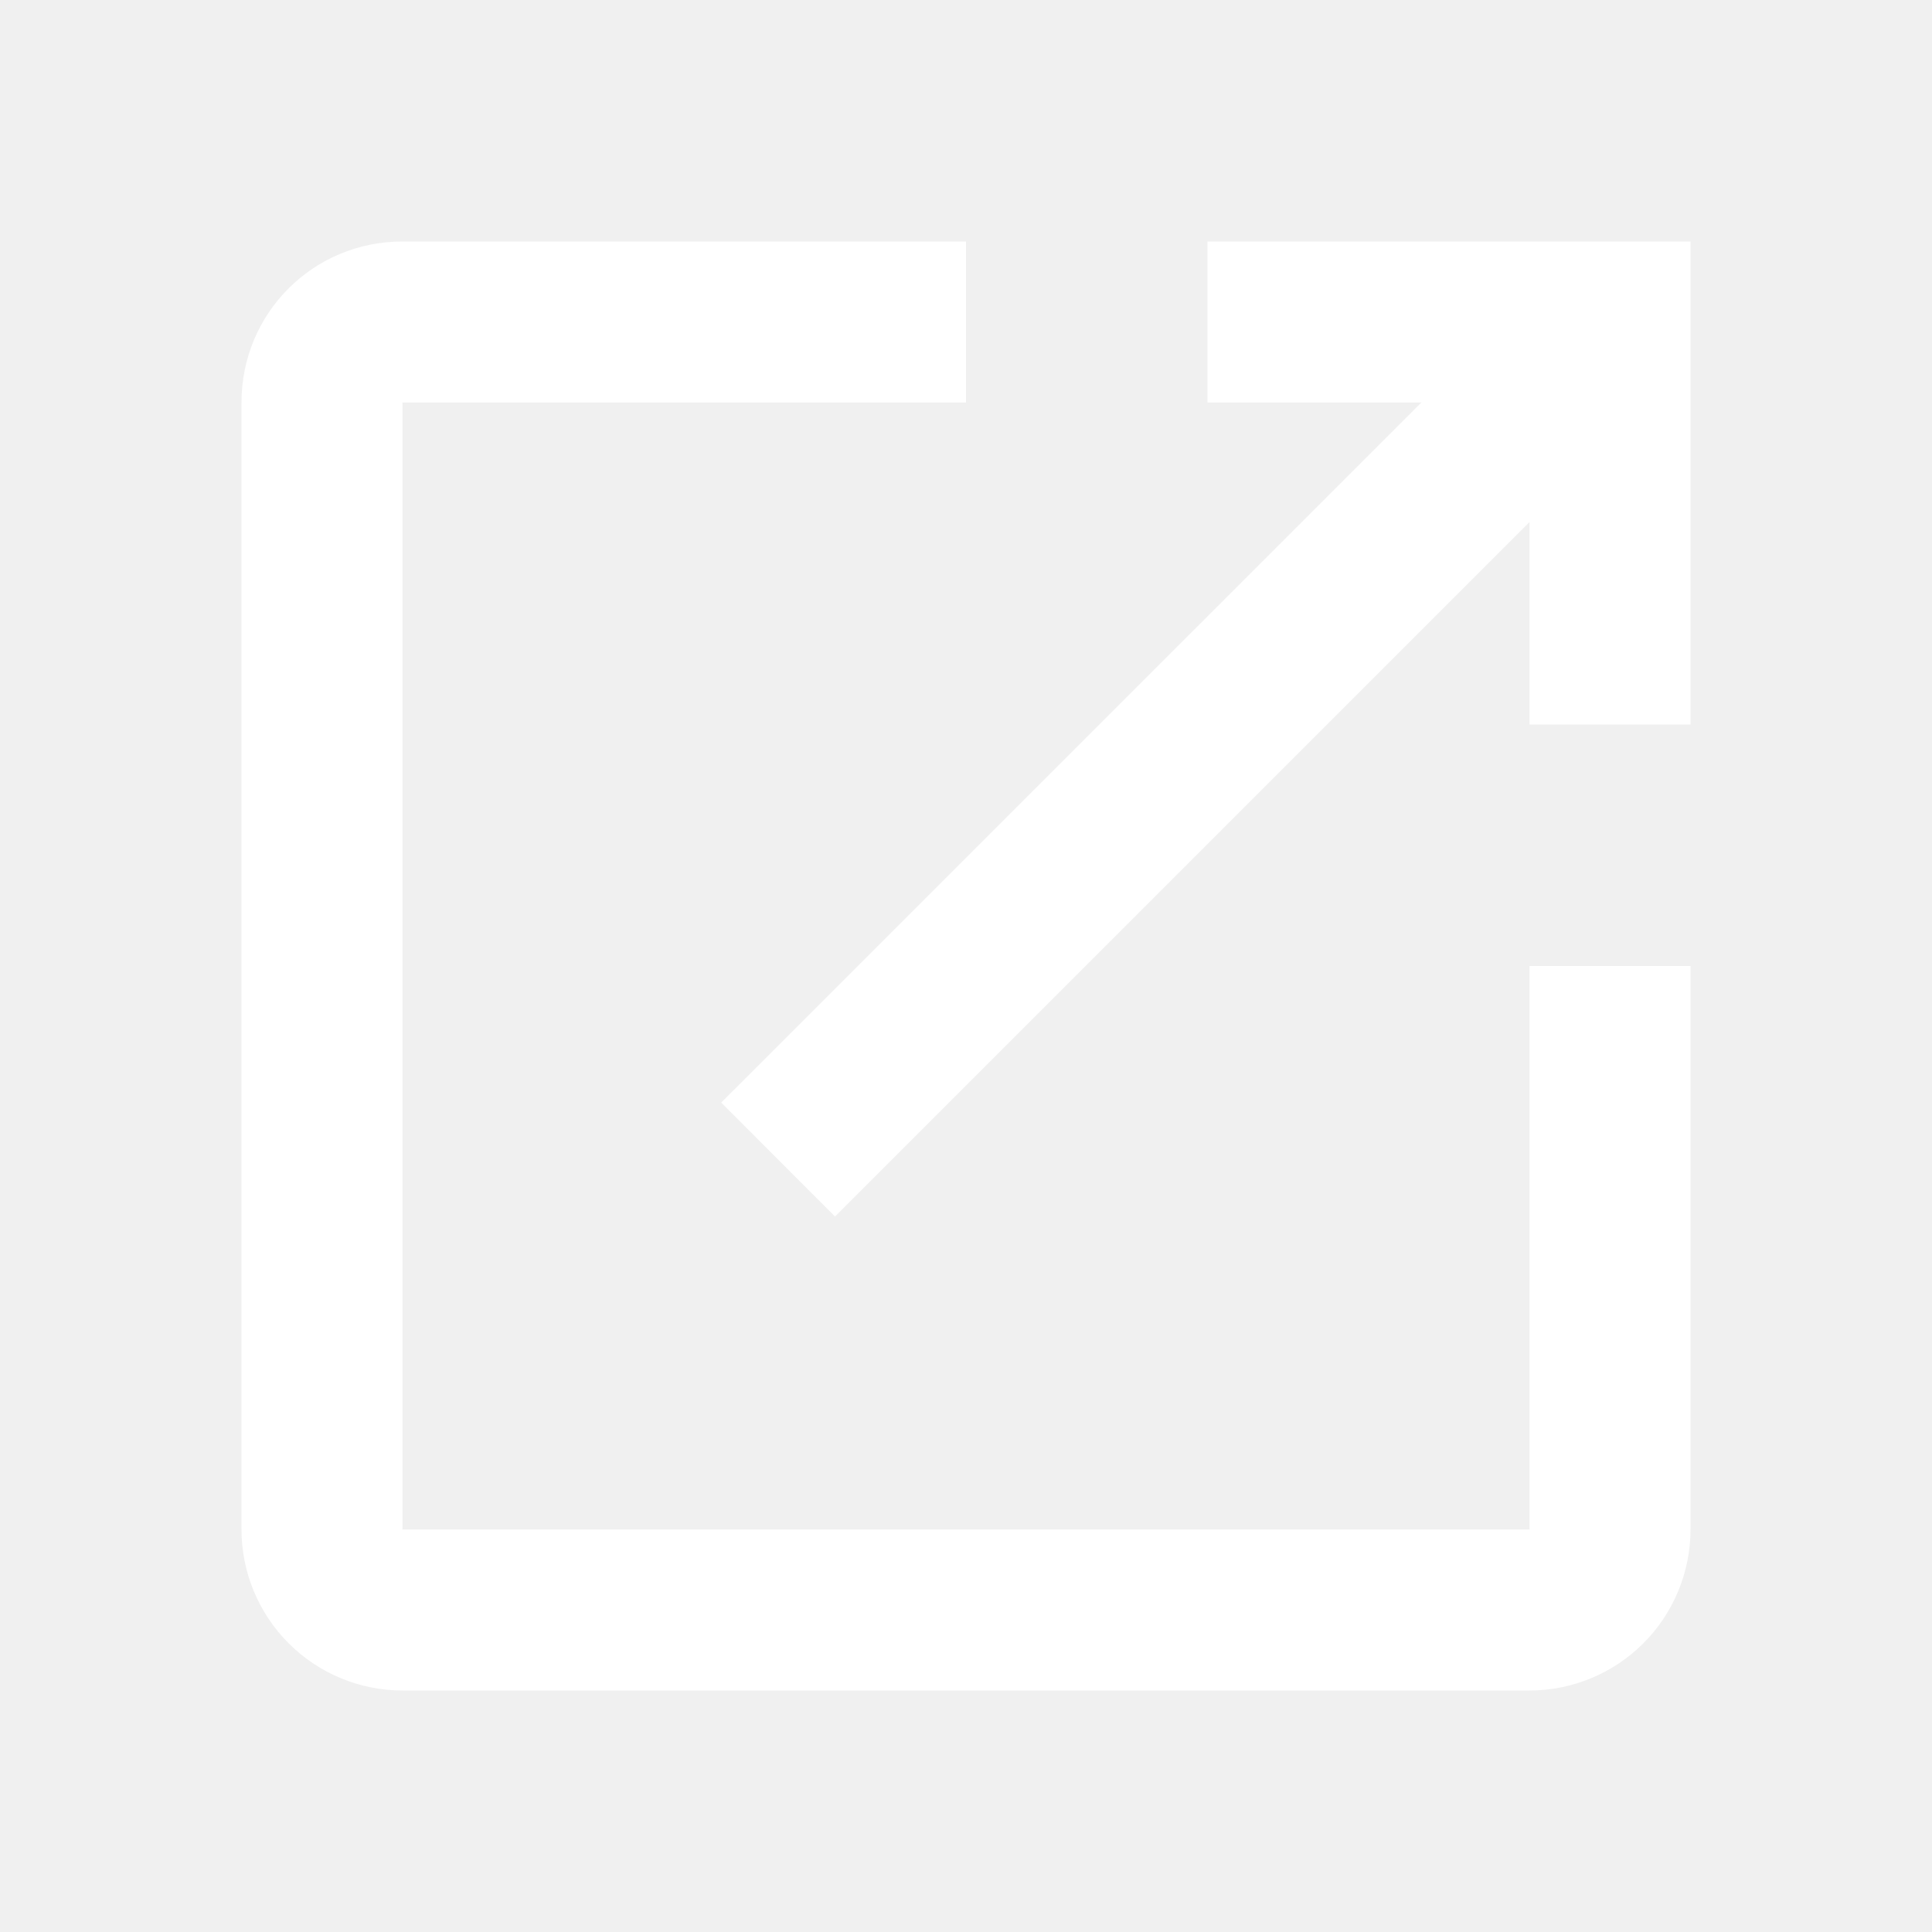
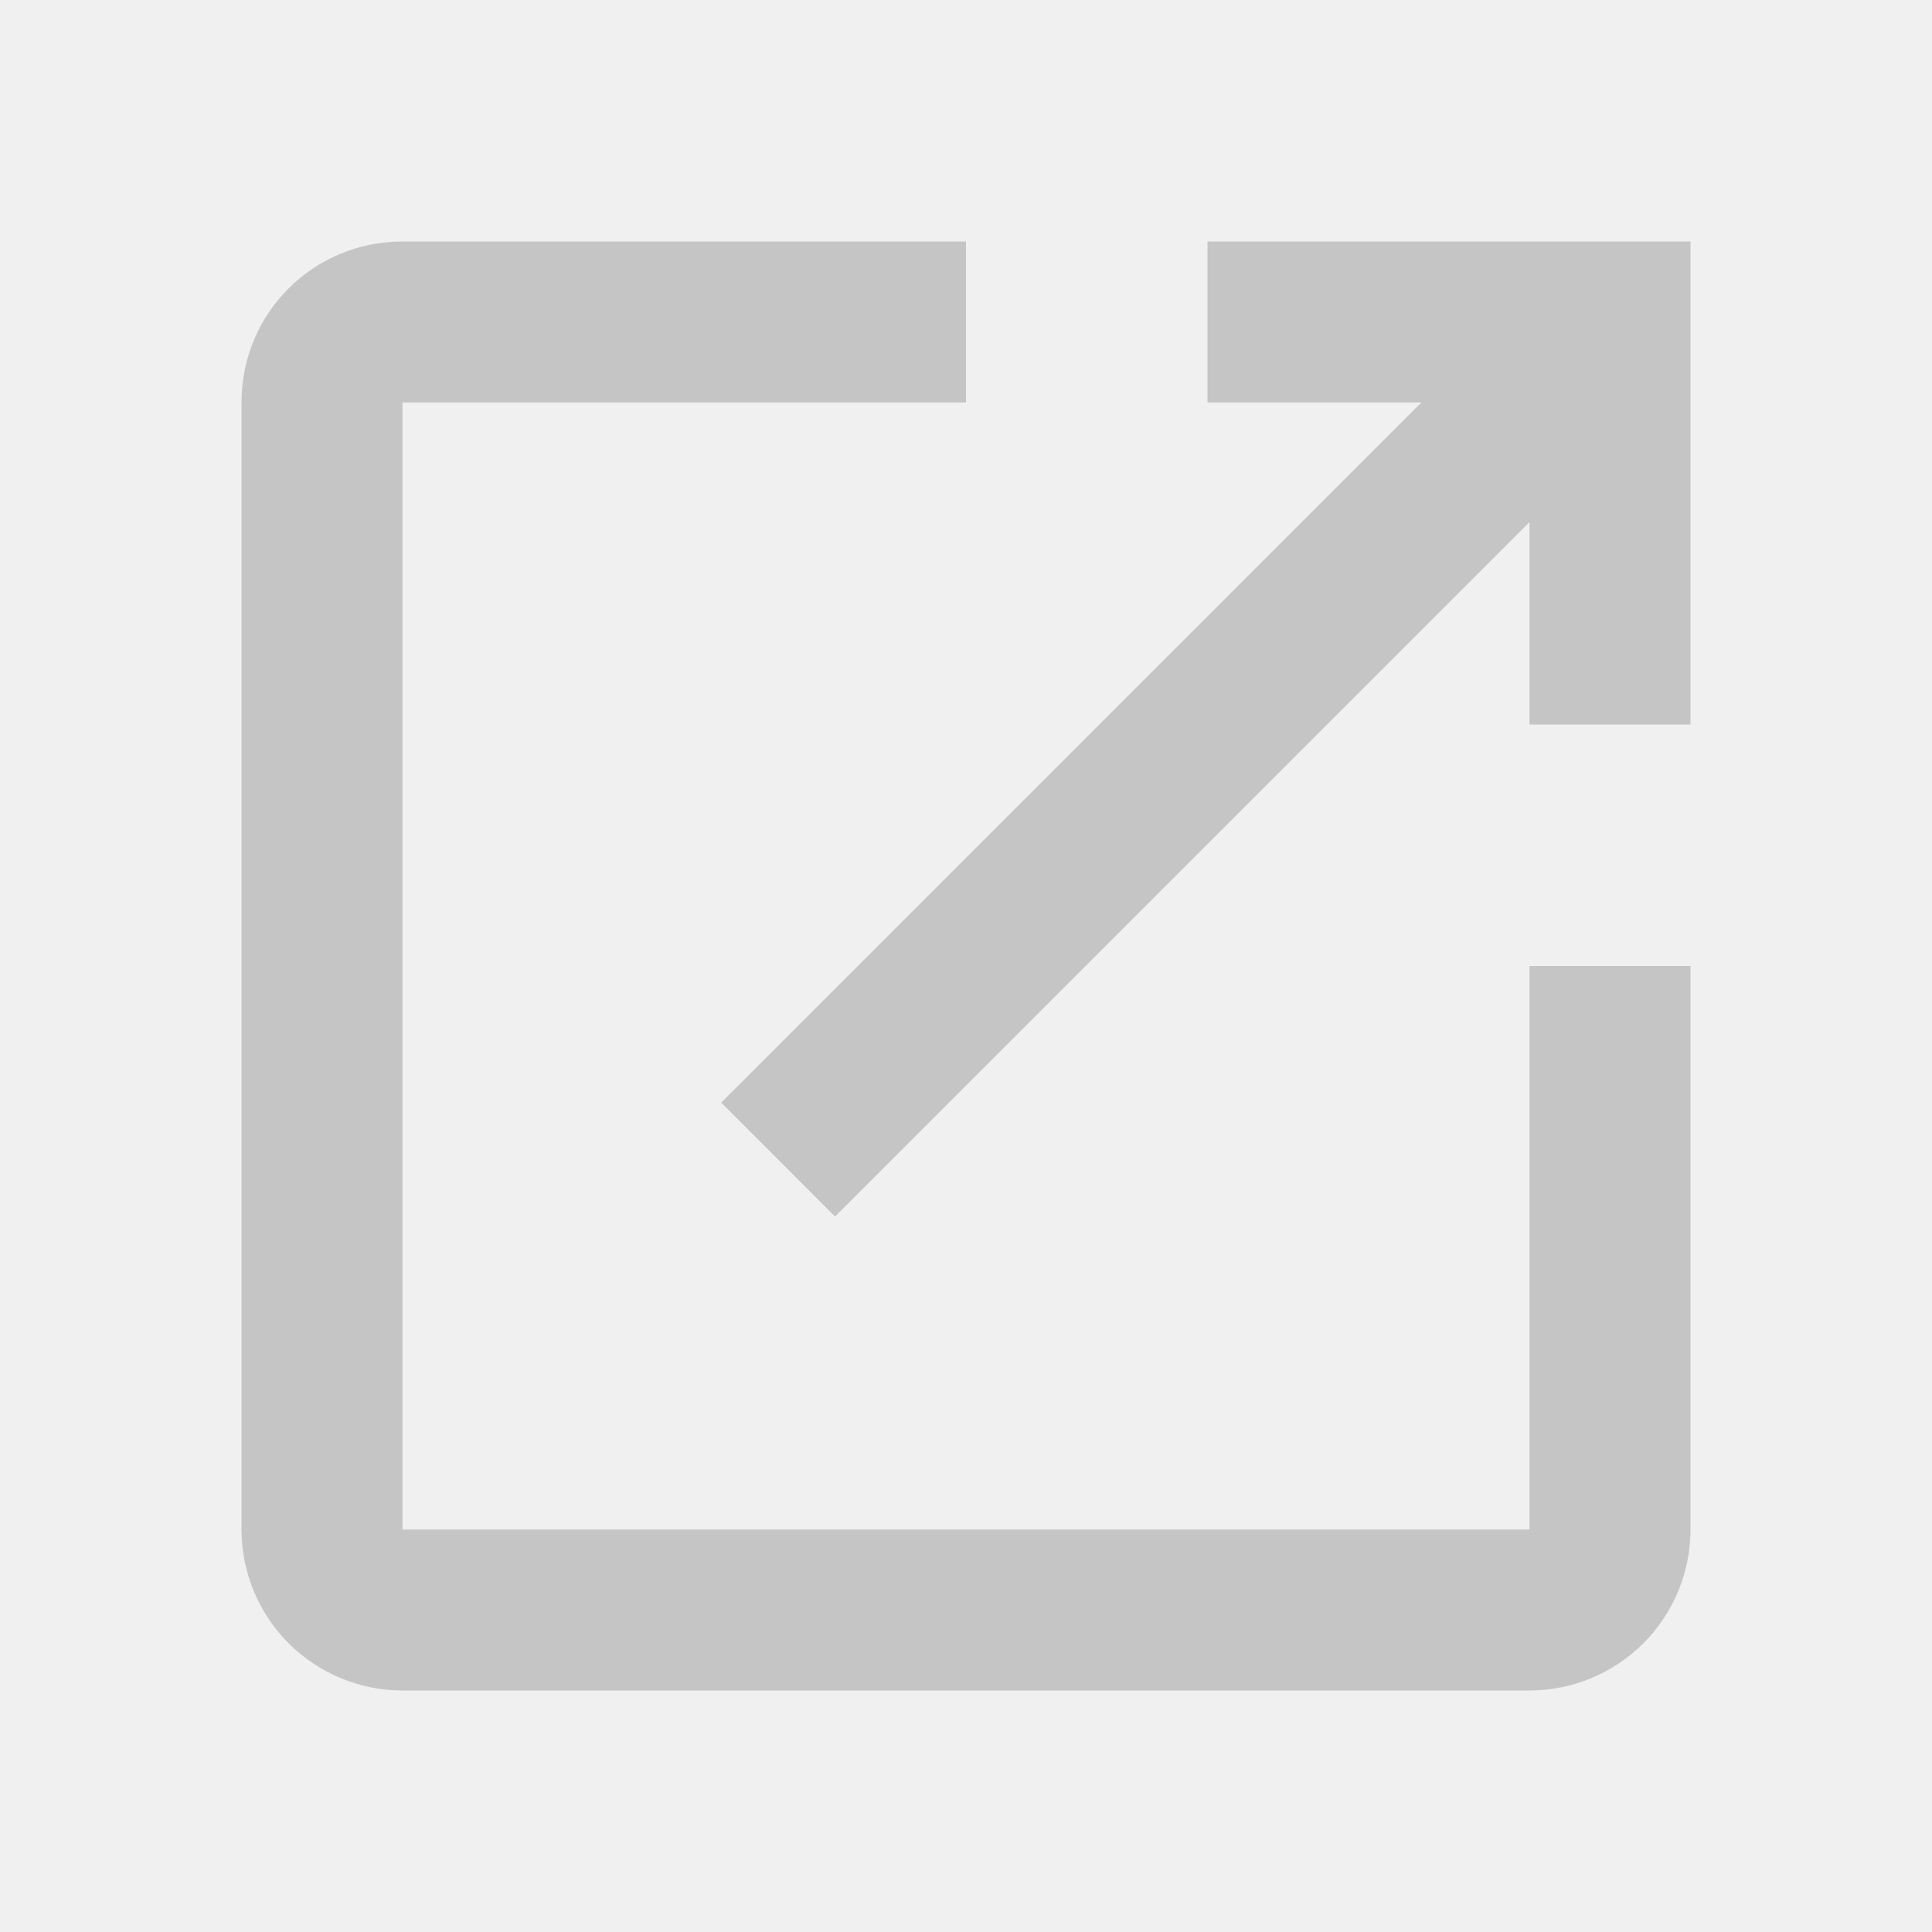
<svg xmlns="http://www.w3.org/2000/svg" width="24" height="24" viewBox="0 0 24 24" fill="none">
-   <path fill-rule="evenodd" clip-rule="evenodd" d="M3 5C3 3.89 3.89 3 5 3H12V5H5V19H19V12H21V19C21 19.53 20.789 20.039 20.414 20.414C20.039 20.789 19.53 21 19 21H5C4.47 21 3.961 20.789 3.586 20.414C3.211 20.039 3 19.53 3 19V5ZM19 9H21V5V3H19H15V5H17.657L8.959 13.697L10.373 15.112L19 6.485V9Z" fill="white" />
+   <path fill-rule="evenodd" clip-rule="evenodd" d="M3 5C3 3.89 3.89 3 5 3H12V5H5V19H19V12H21V19C21 19.53 20.789 20.039 20.414 20.414C20.039 20.789 19.53 21 19 21H5C4.47 21 3.961 20.789 3.586 20.414C3.211 20.039 3 19.53 3 19V5ZM19 9H21V5V3H19H15V5H17.657L8.959 13.697L10.373 15.112L19 6.485V9Z" fill="#C5C5C5" />
</svg>
